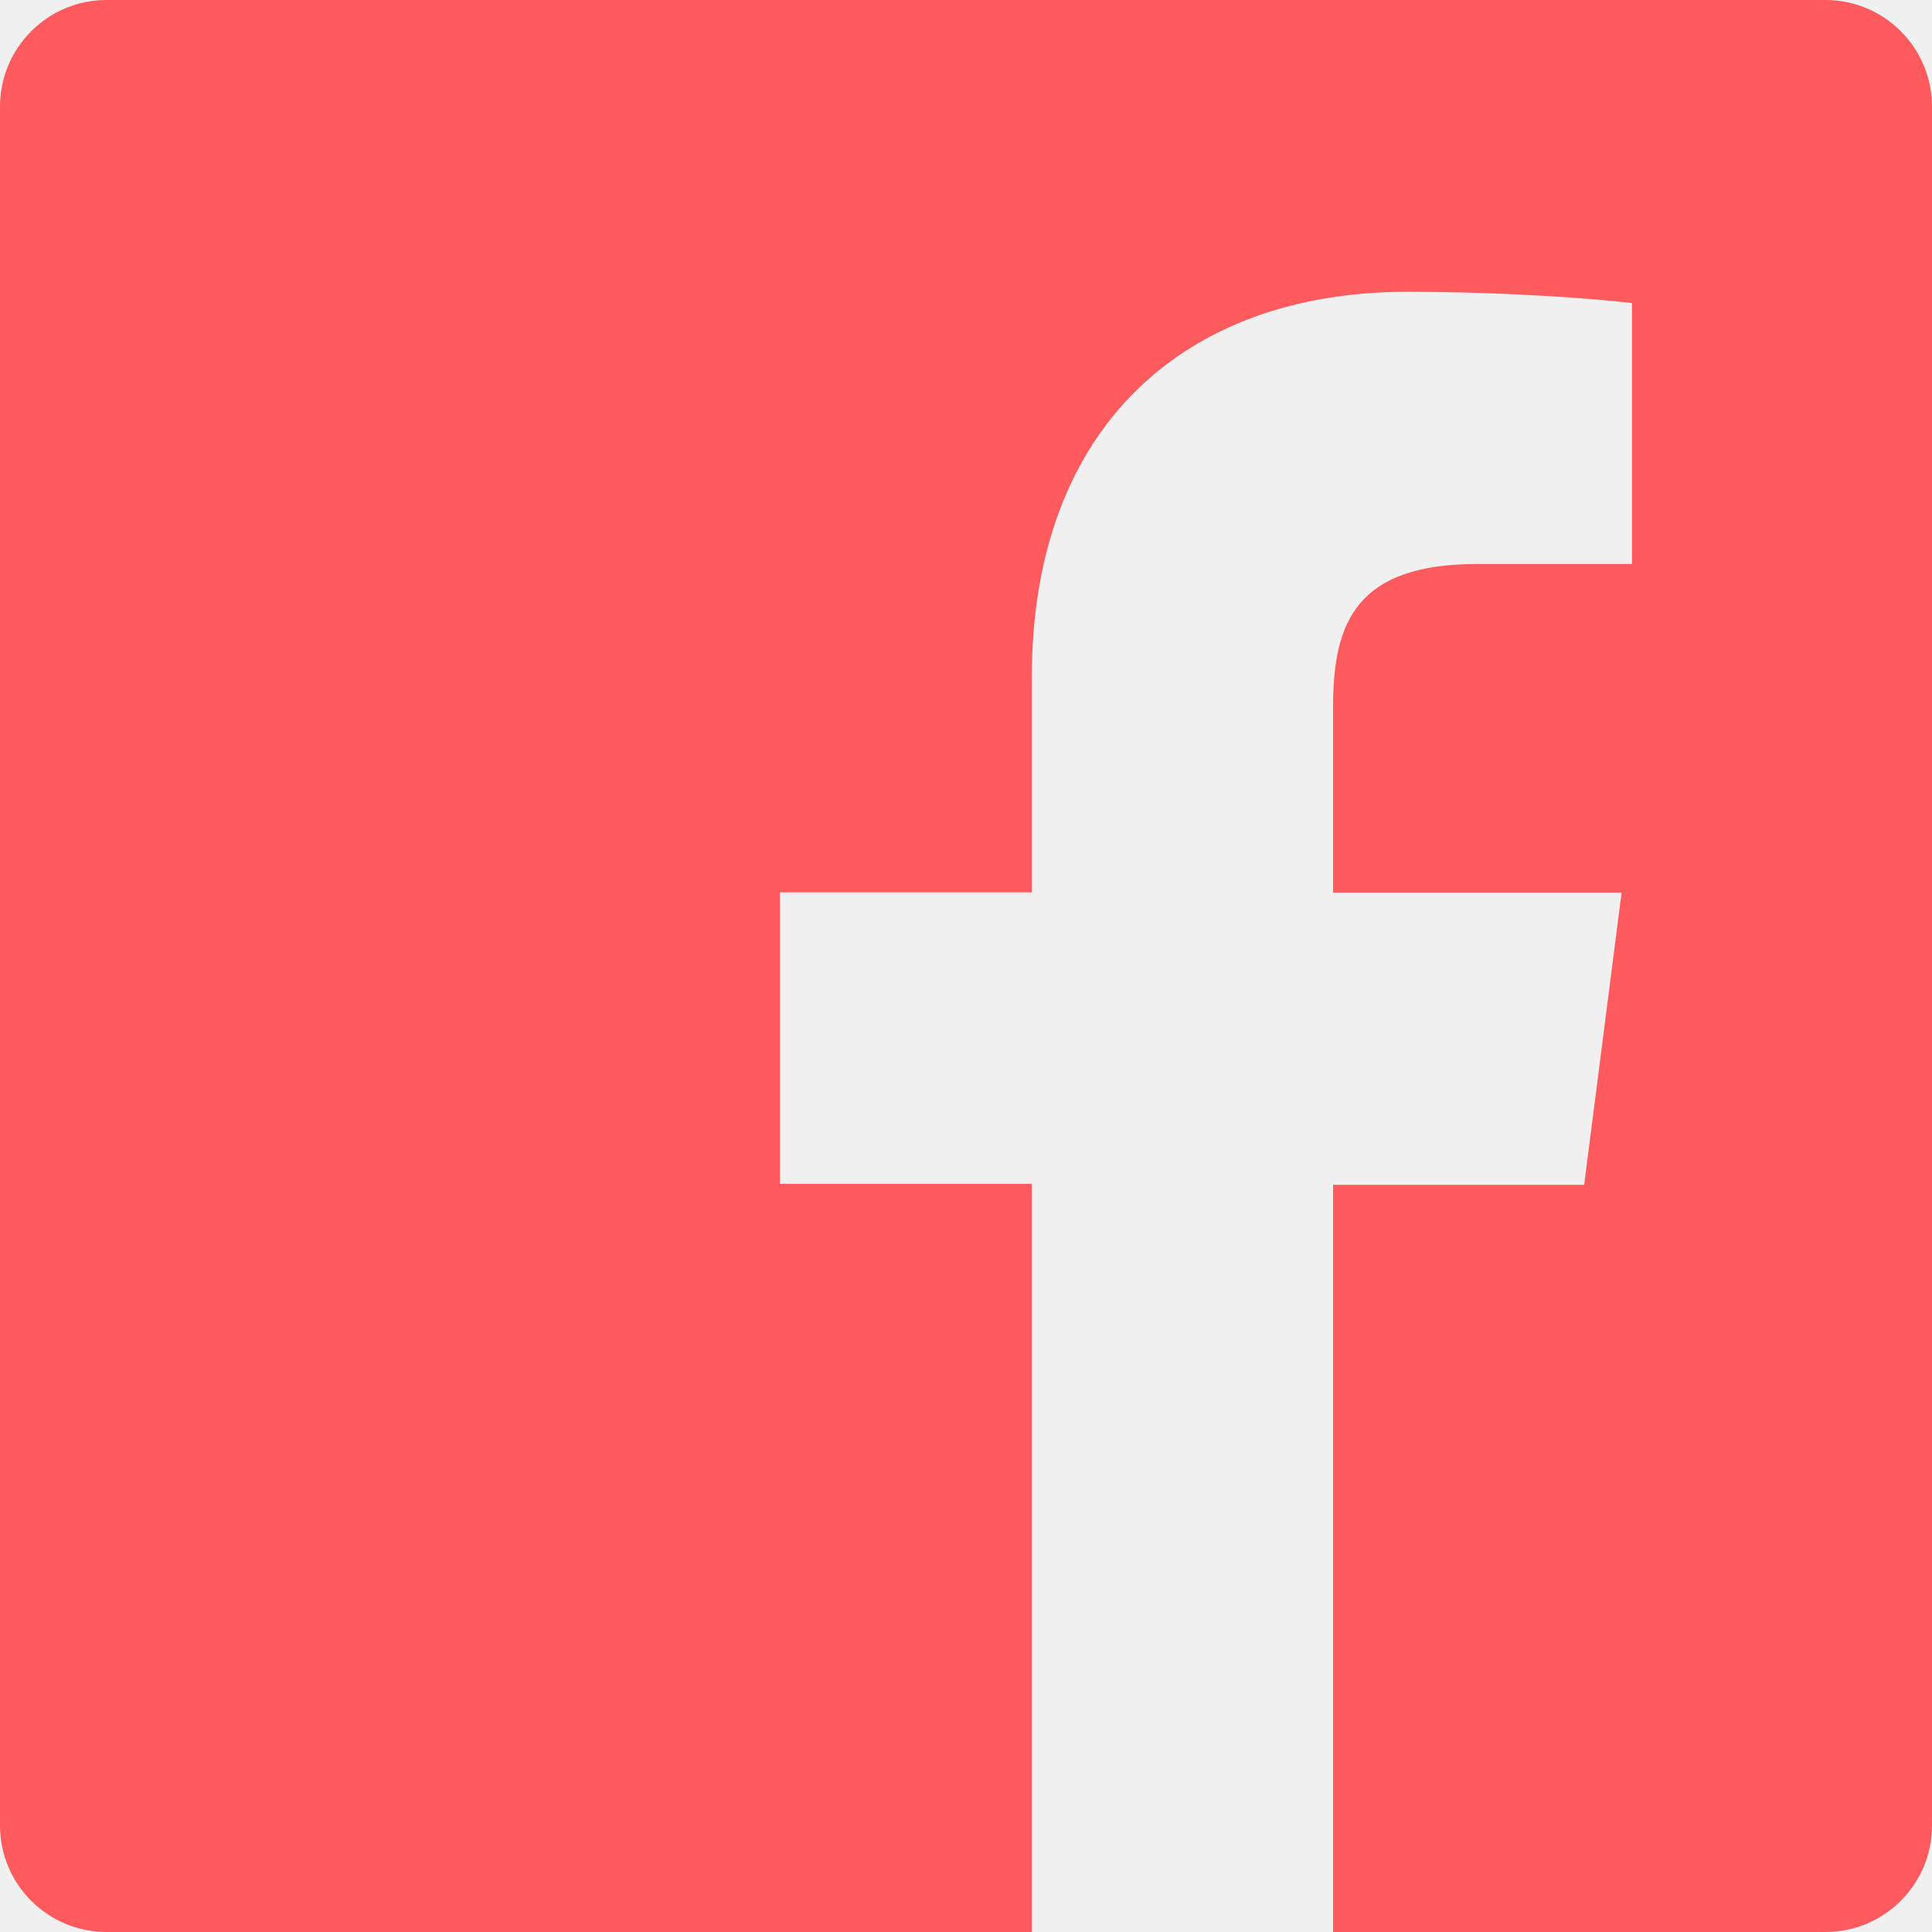
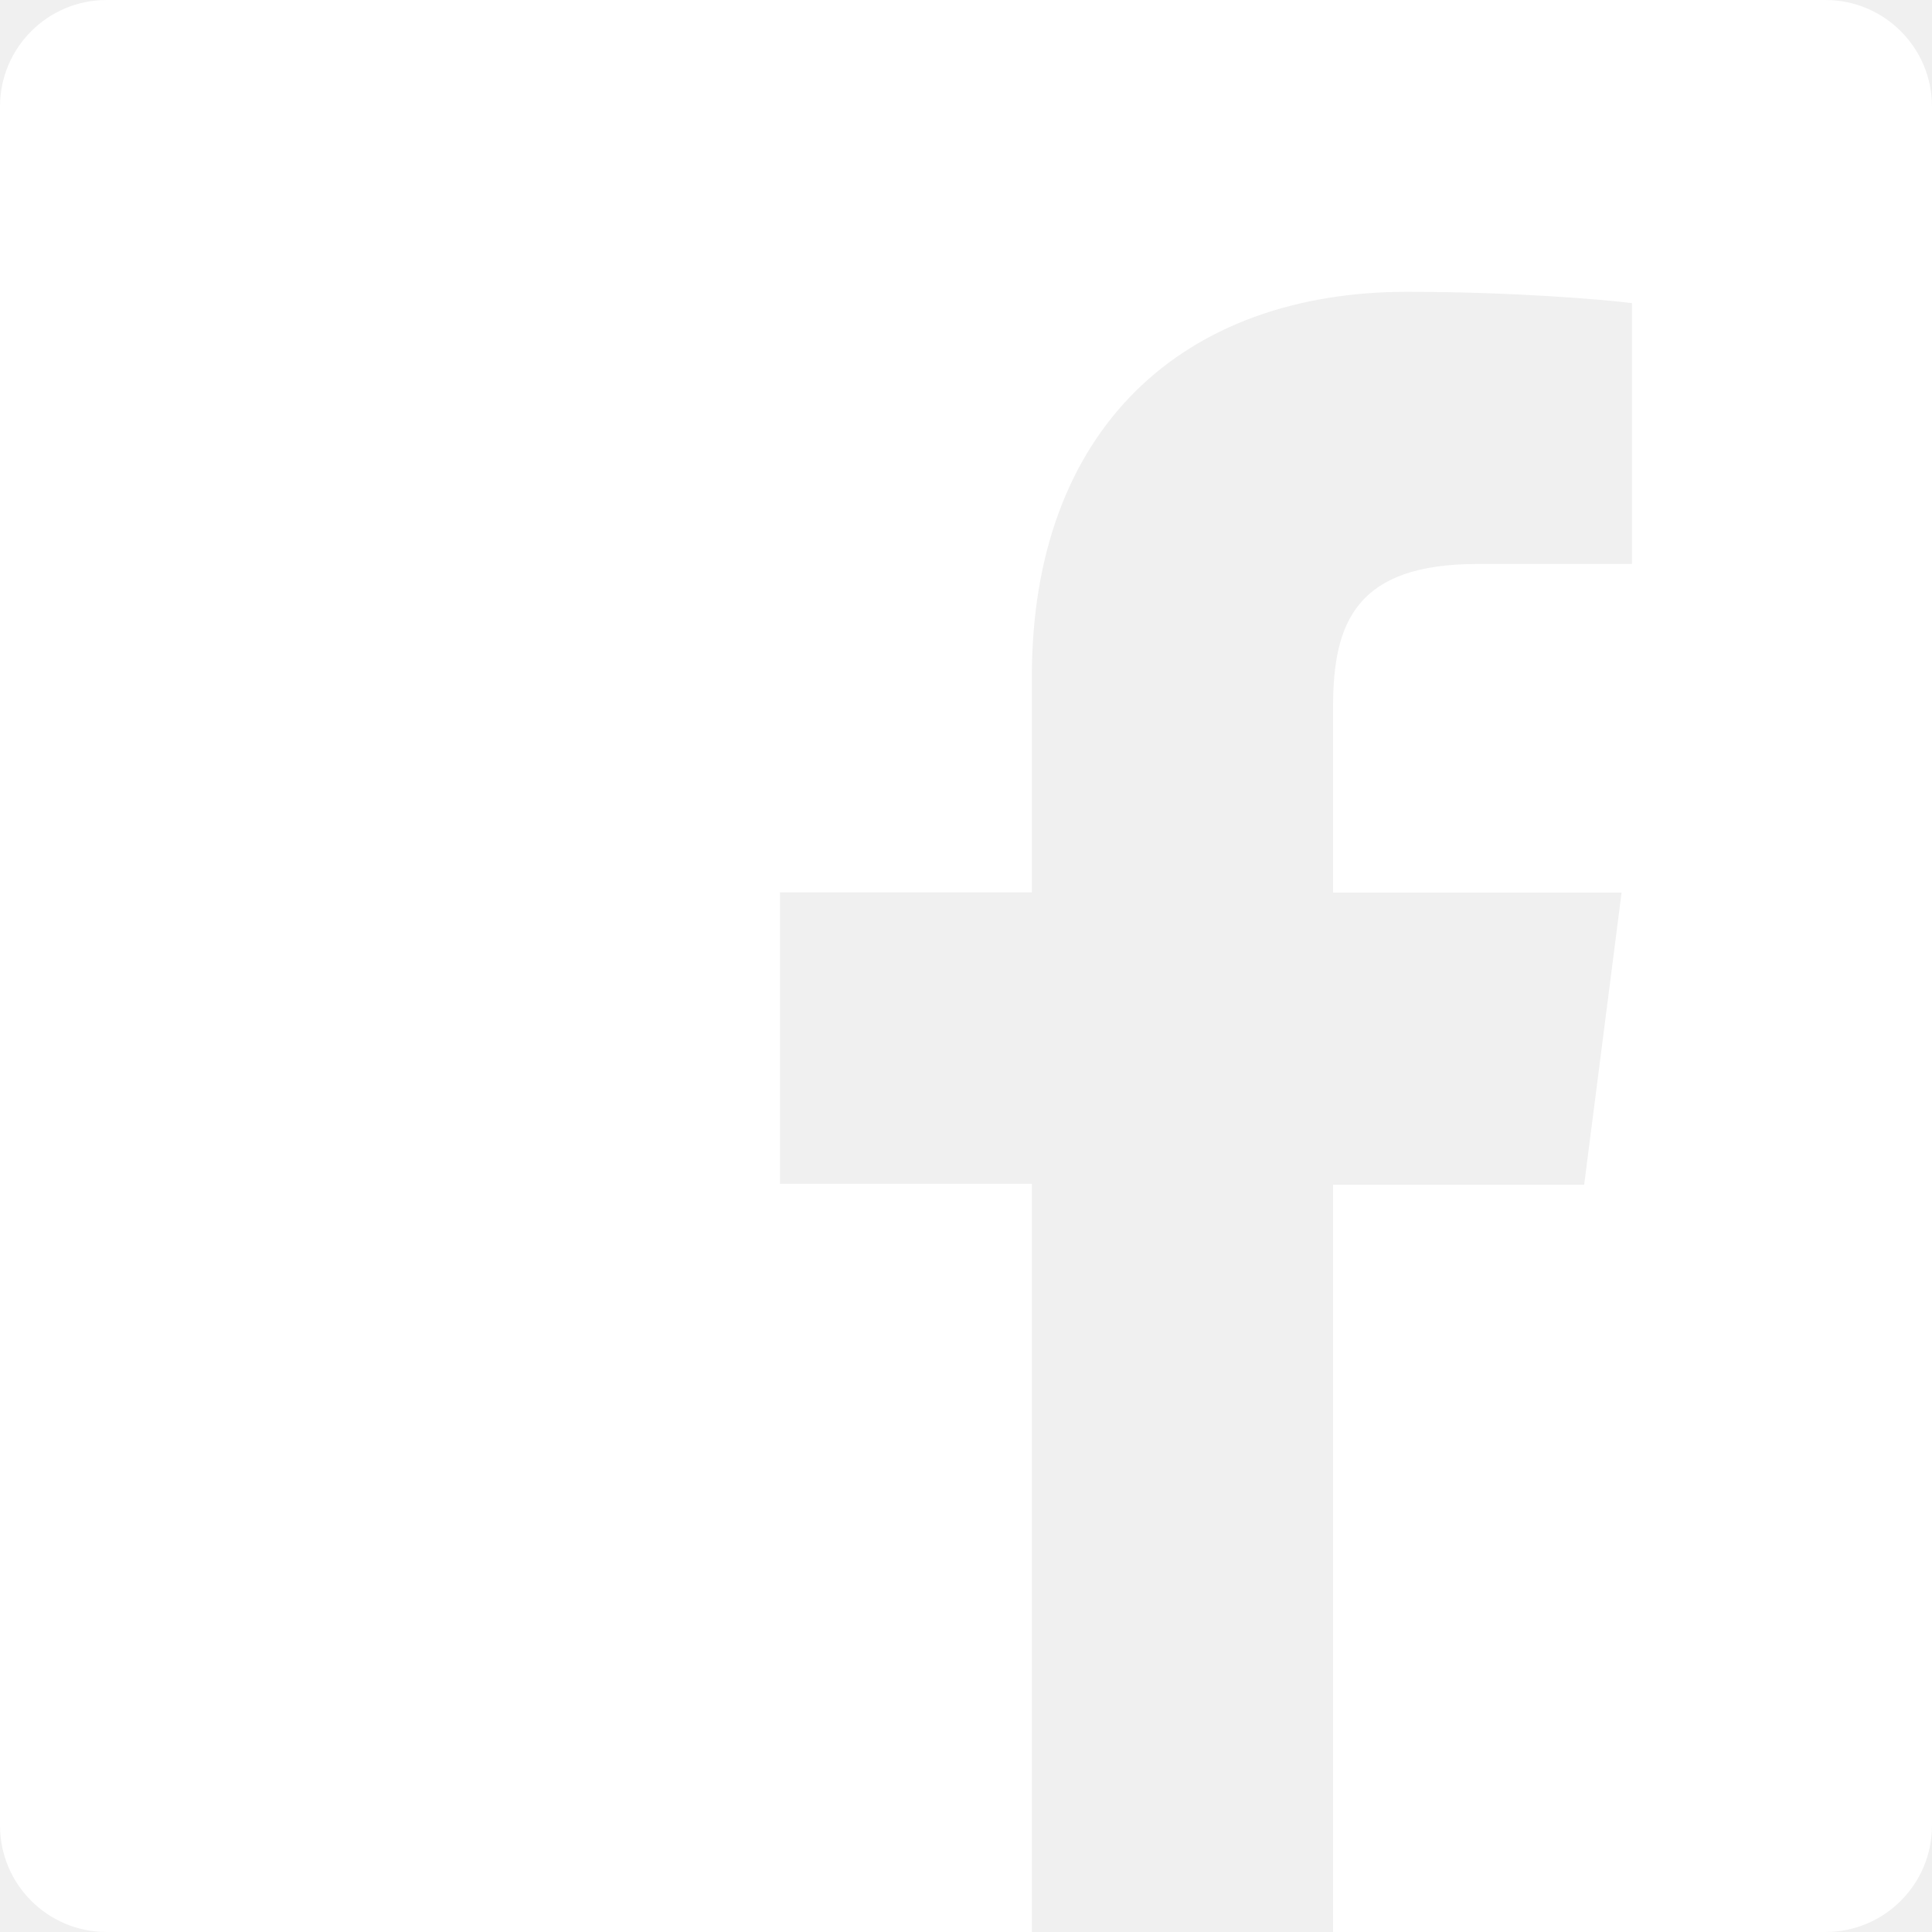
<svg xmlns="http://www.w3.org/2000/svg" aria-labelledby="simpleicons-facebook-icon" role="img" viewBox="0 0 24 24">
-   <path fill="#ff5b5e" d="M22.676 0H1.324C.593 0 0 .593 0 1.324v21.352C0 23.408.593 24 1.324 24h11.494v-9.294H9.689v-3.621h3.129V8.41c0-3.099 1.894-4.785 4.659-4.785 1.325 0 2.464.097 2.796.141v3.24h-1.921c-1.5 0-1.792.721-1.792 1.771v2.311h3.584l-.465 3.63H16.56V24h6.115c.733 0 1.325-.592 1.325-1.324V1.324C24 .593 23.408 0 22.676 0" />
+   <path fill="#fff" d="M22.676 0H1.324C.593 0 0 .593 0 1.324v21.352C0 23.408.593 24 1.324 24h11.494v-9.294H9.689v-3.621h3.129V8.41c0-3.099 1.894-4.785 4.659-4.785 1.325 0 2.464.097 2.796.141v3.24h-1.921c-1.5 0-1.792.721-1.792 1.771v2.311h3.584l-.465 3.63H16.56V24h6.115c.733 0 1.325-.592 1.325-1.324V1.324C24 .593 23.408 0 22.676 0" />
</svg>
